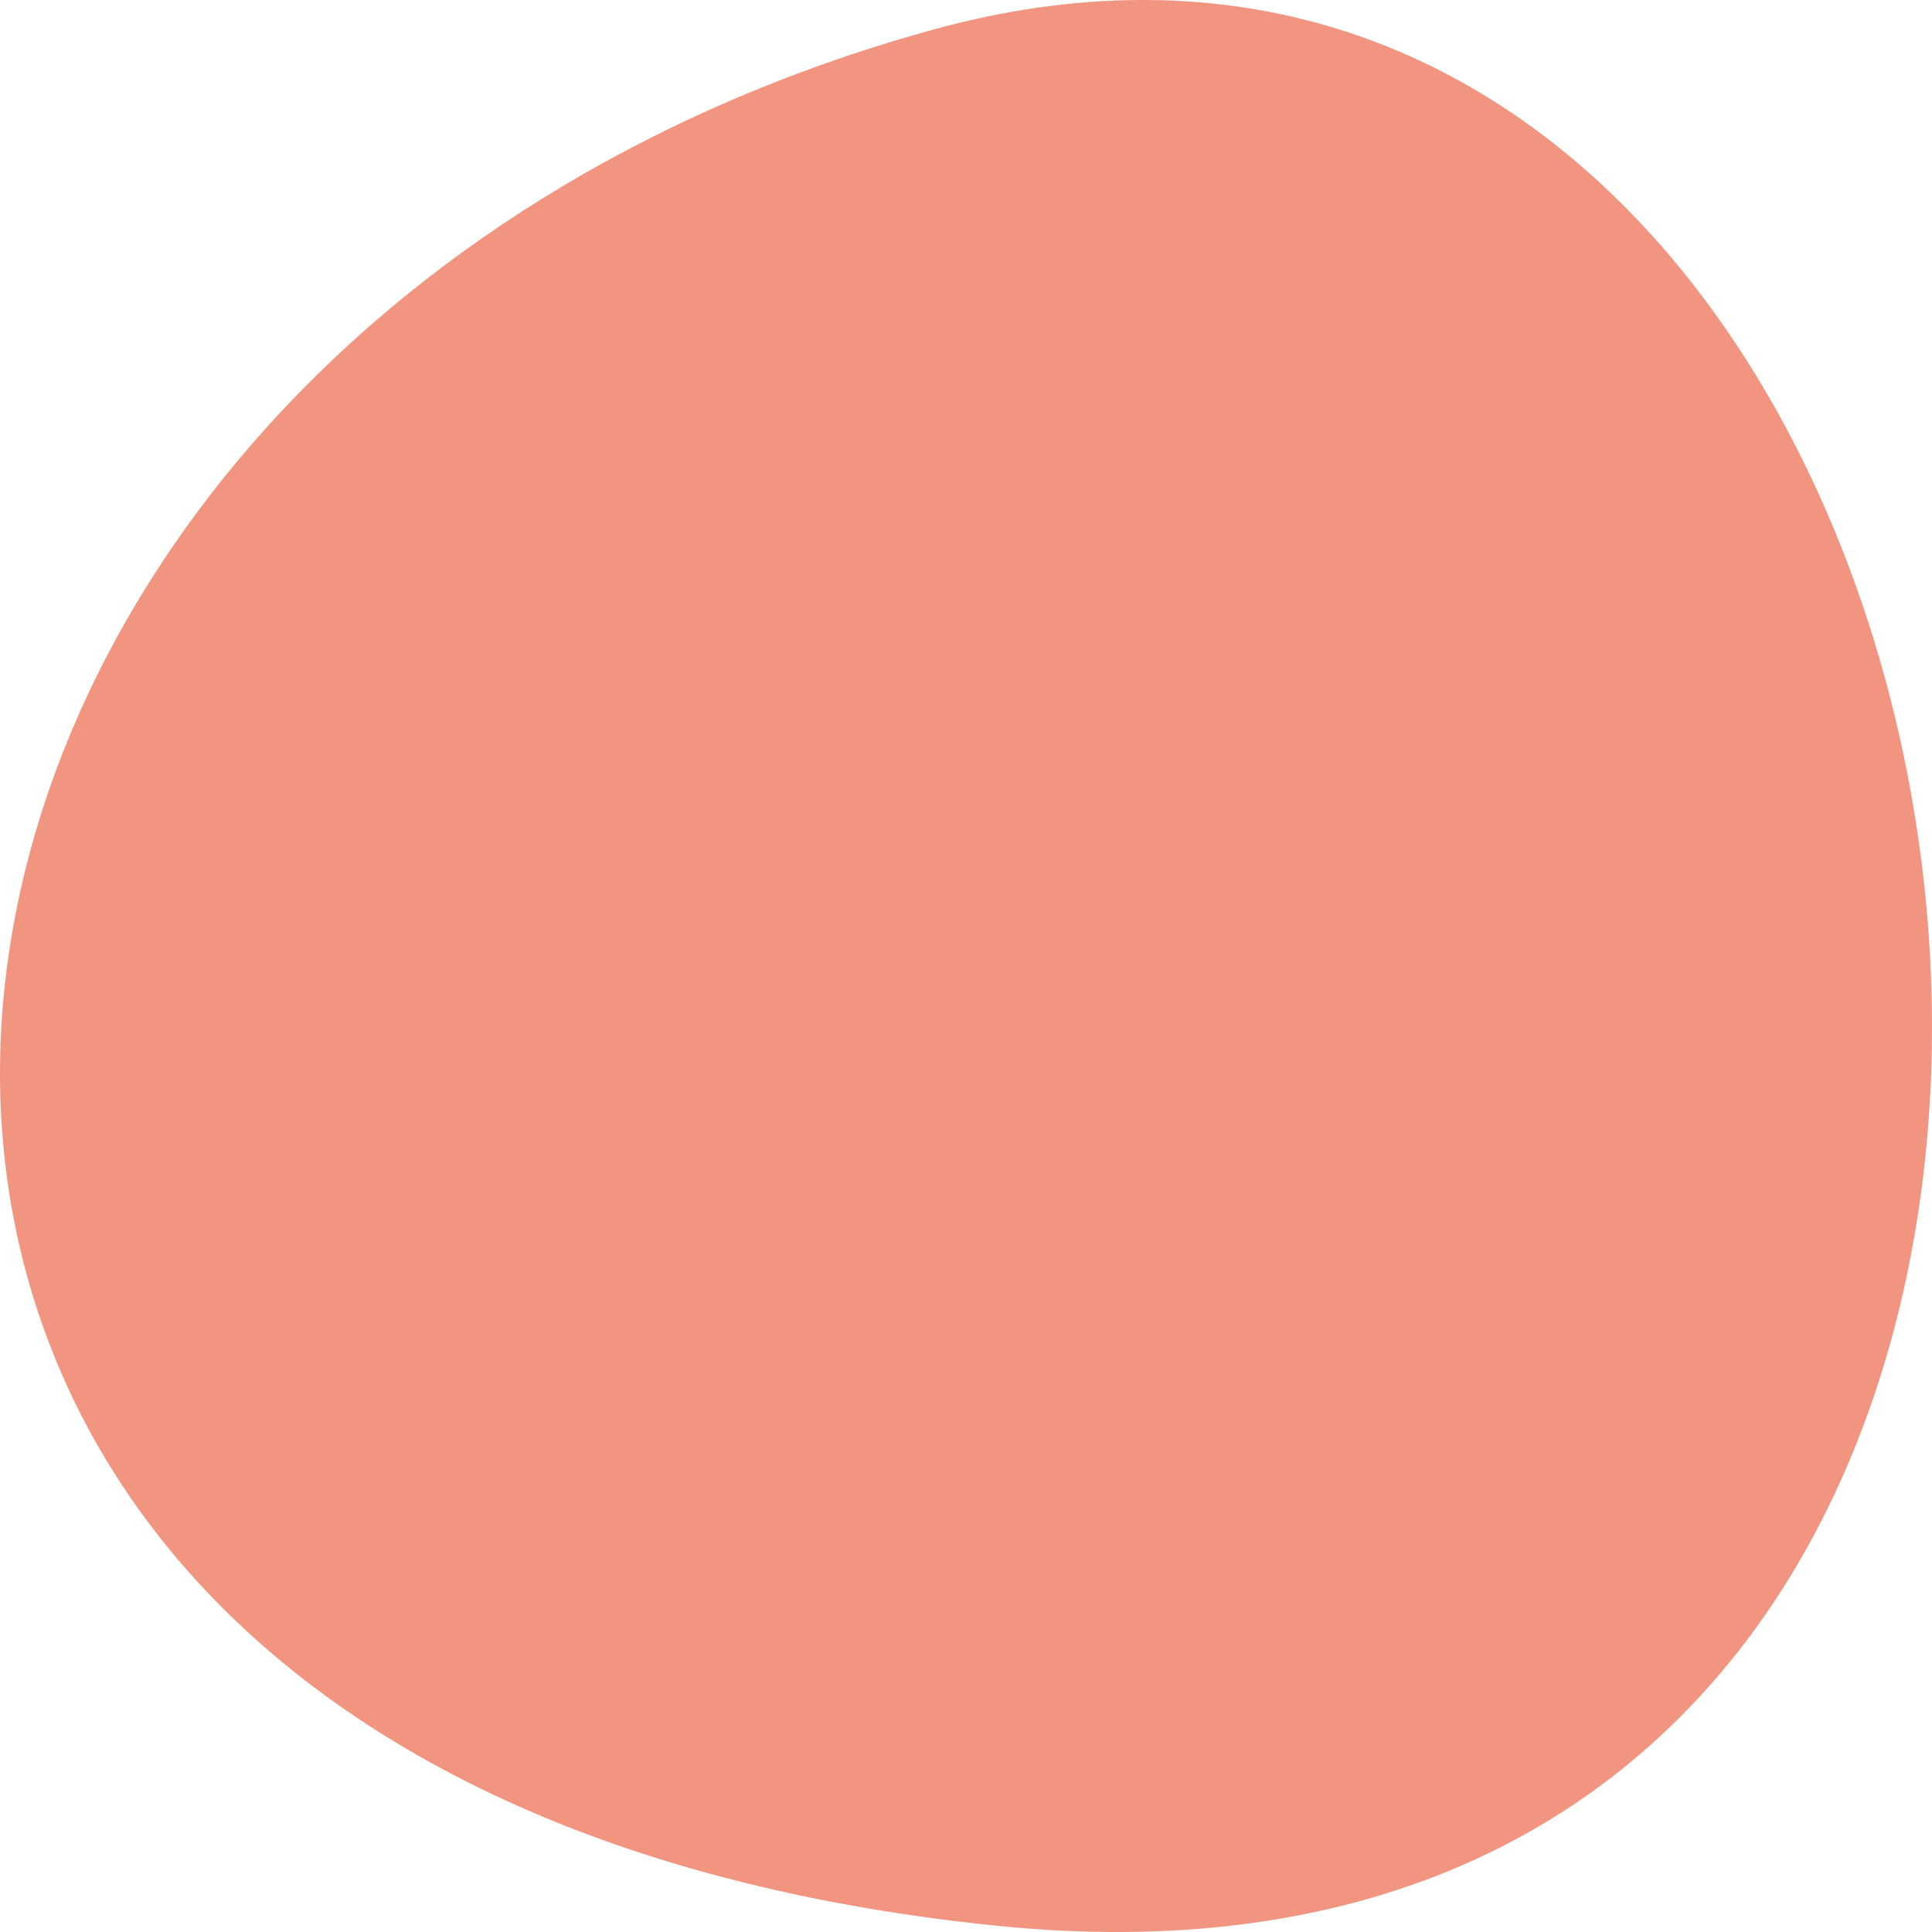
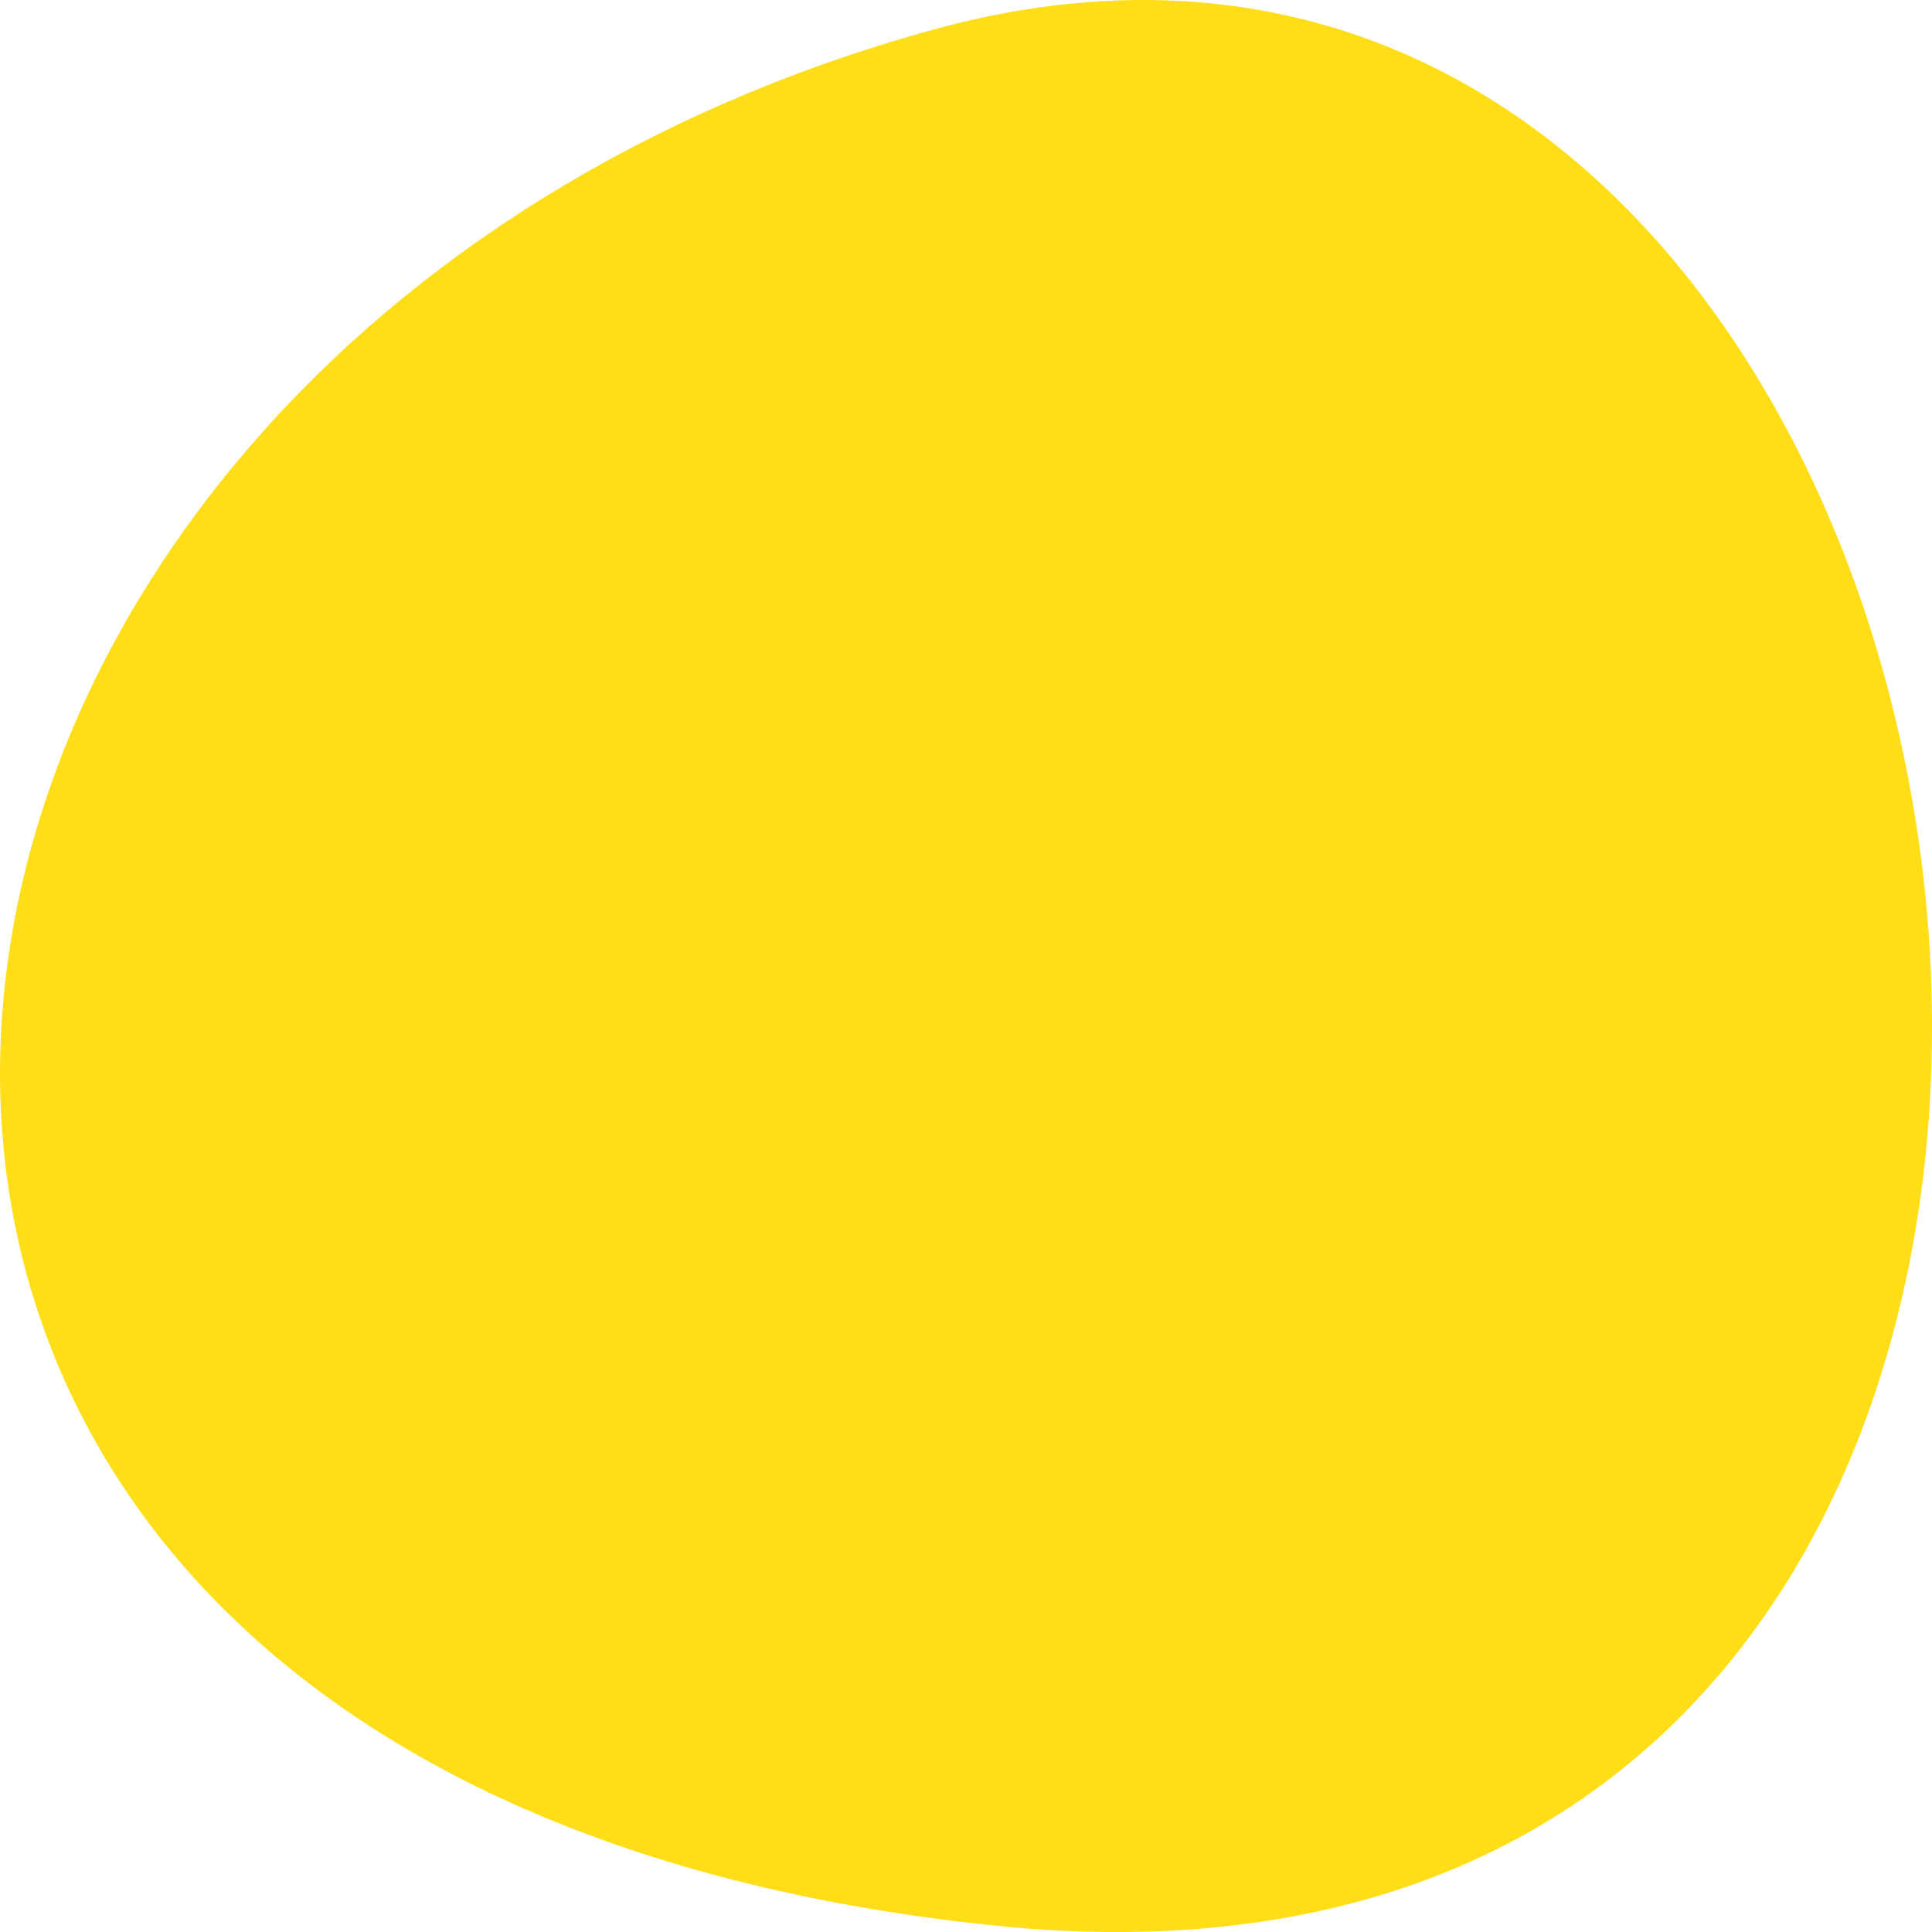
- <svg xmlns="http://www.w3.org/2000/svg" width="48" height="48" viewBox="0 0 48 48">
-   <path d="M24.861,47.252C53.683,39.265,58.244,3.734,23.254.157S-3.961,55.238,24.861,47.252Z" transform="translate(48 48) rotate(-180)" fill="#f29580" />
+ <svg xmlns="http://www.w3.org/2000/svg" width="48px" height="48px" viewBox="0 0 48 48" version="1.1">
+   <g id="Page-1" stroke="none" stroke-width="1" fill="none" fill-rule="evenodd">
+     <g id="details-shape-3" fill="#FFDE17" fill-rule="nonzero">
+       <path d="M24.861,47.252 C53.683,39.265 58.244,3.734 23.254,0.157 C-11.736,-3.42 -3.961,55.238 24.861,47.252 Z" id="Path" transform="translate(24.00023, 24.00011) rotate(-180) translate(-24.00023, -24.00011) " />
+     </g>
+   </g>
</svg>
